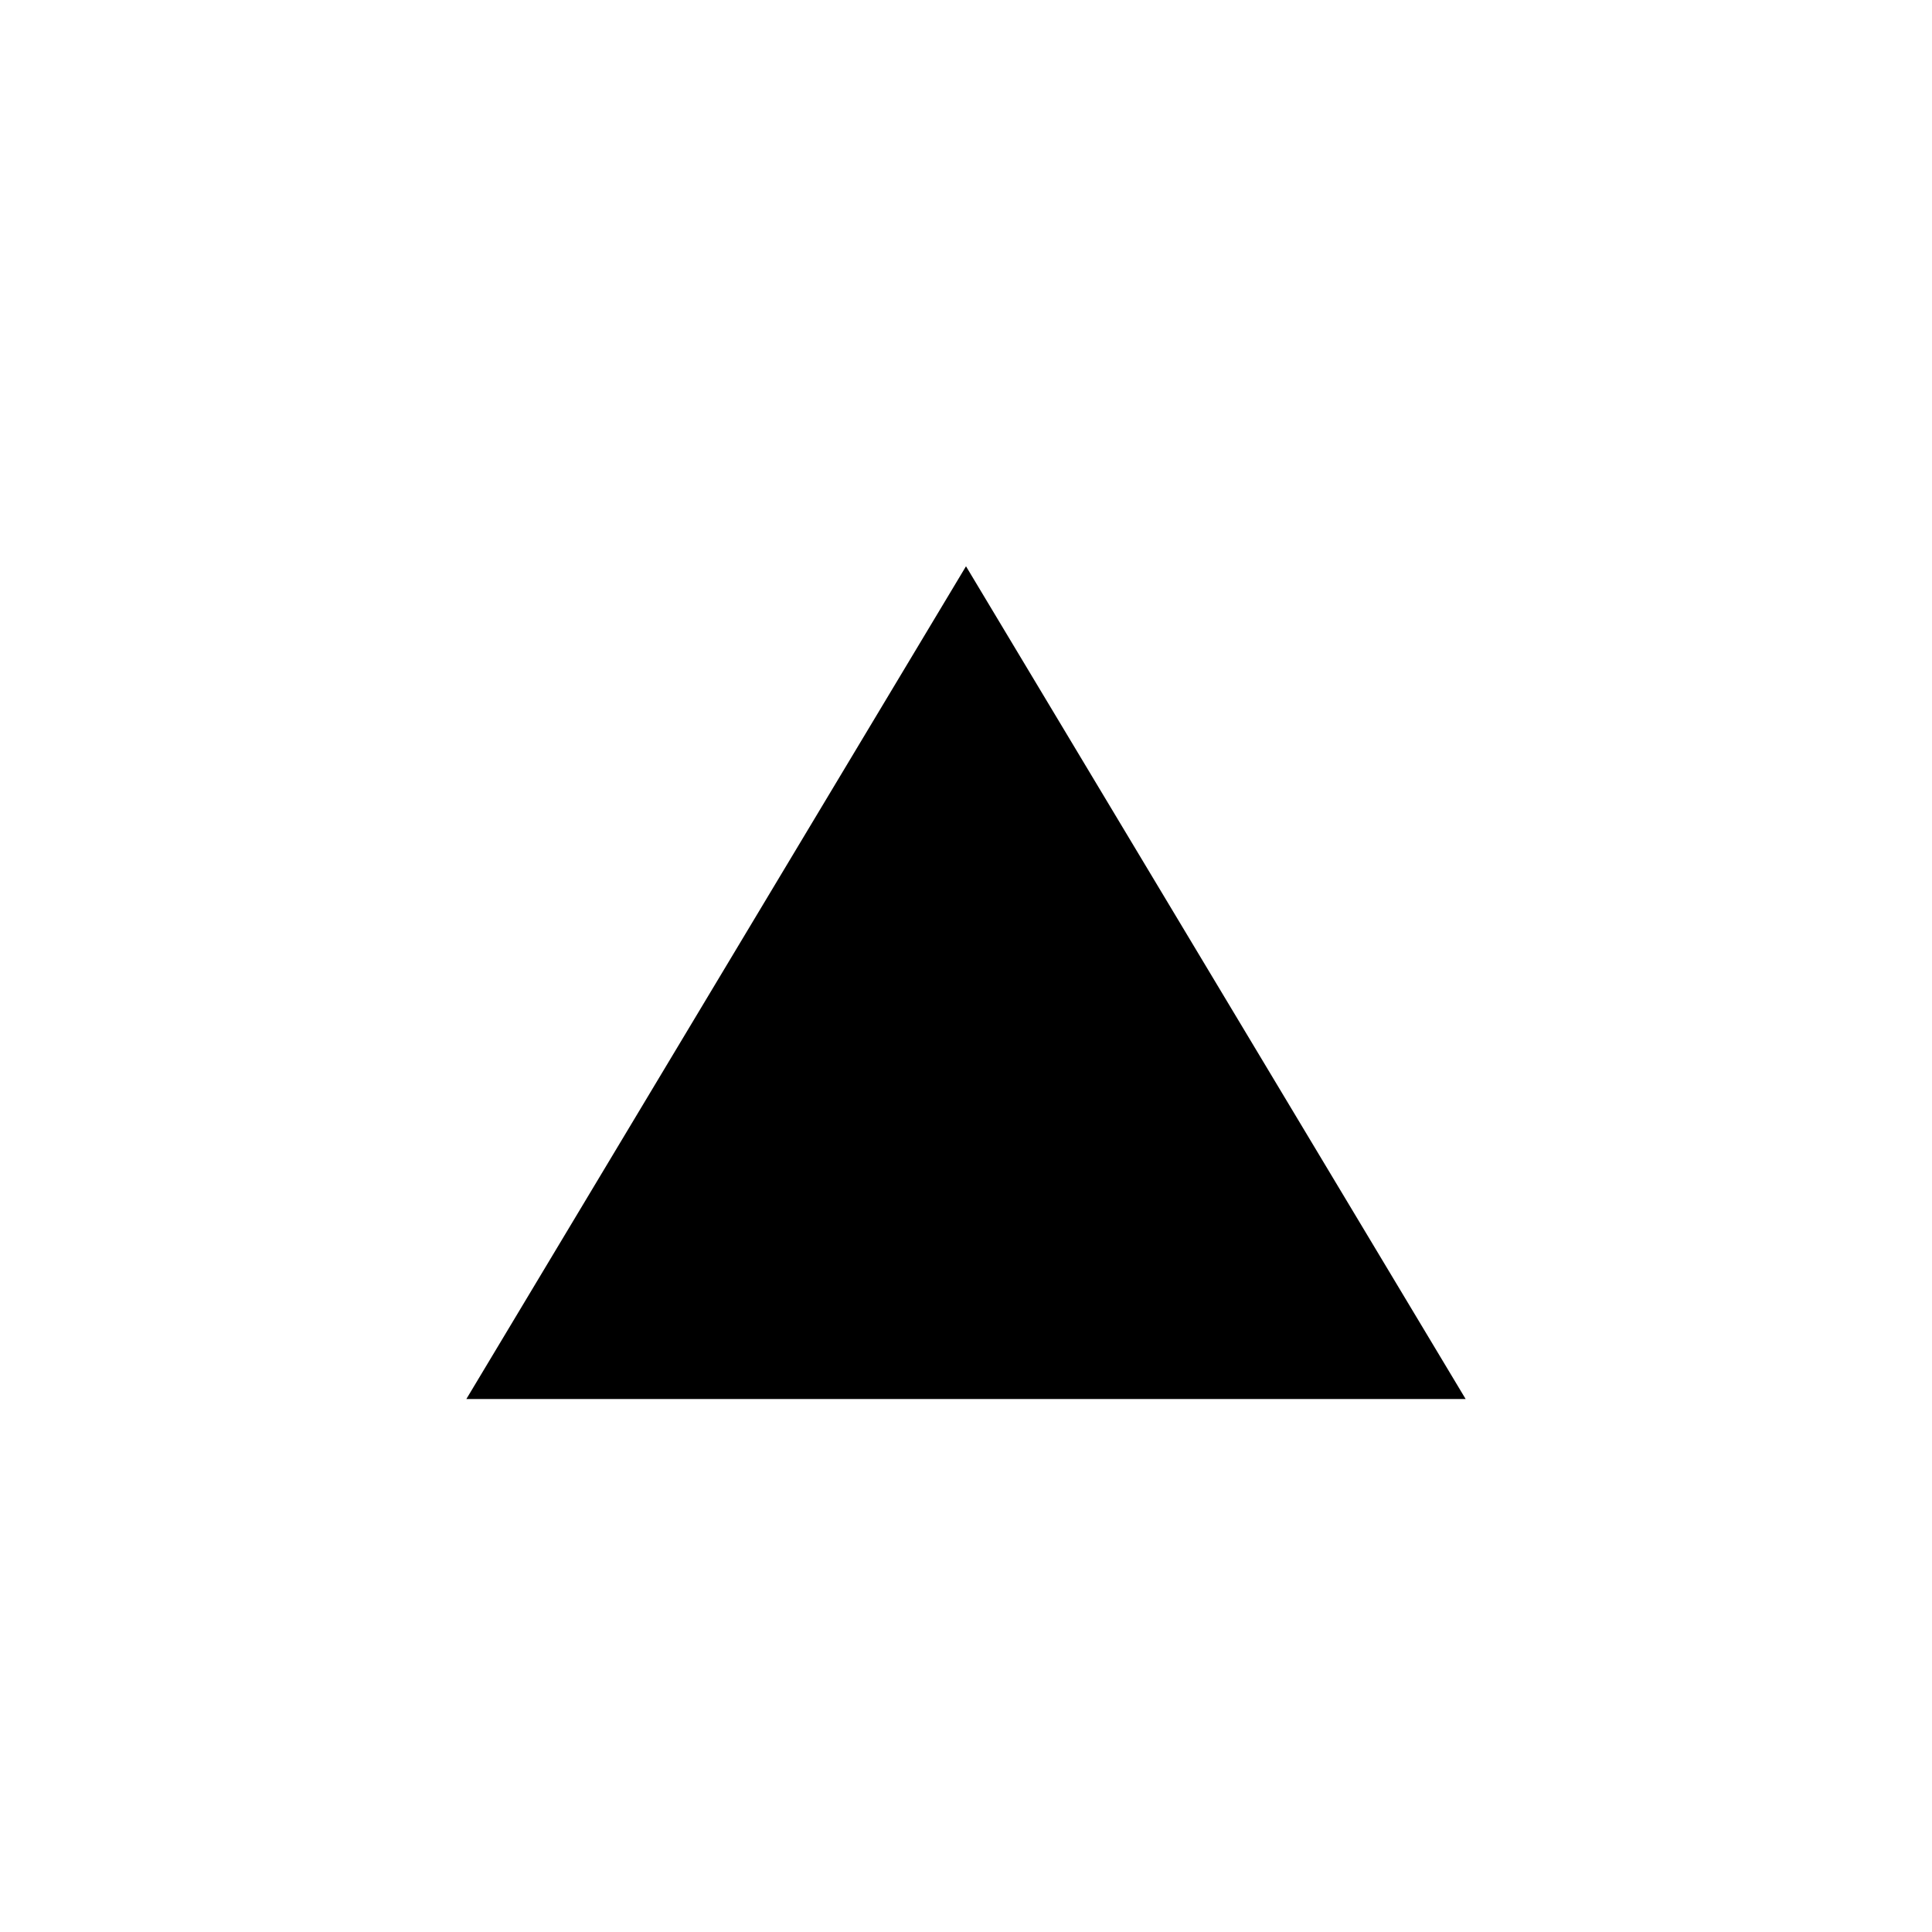
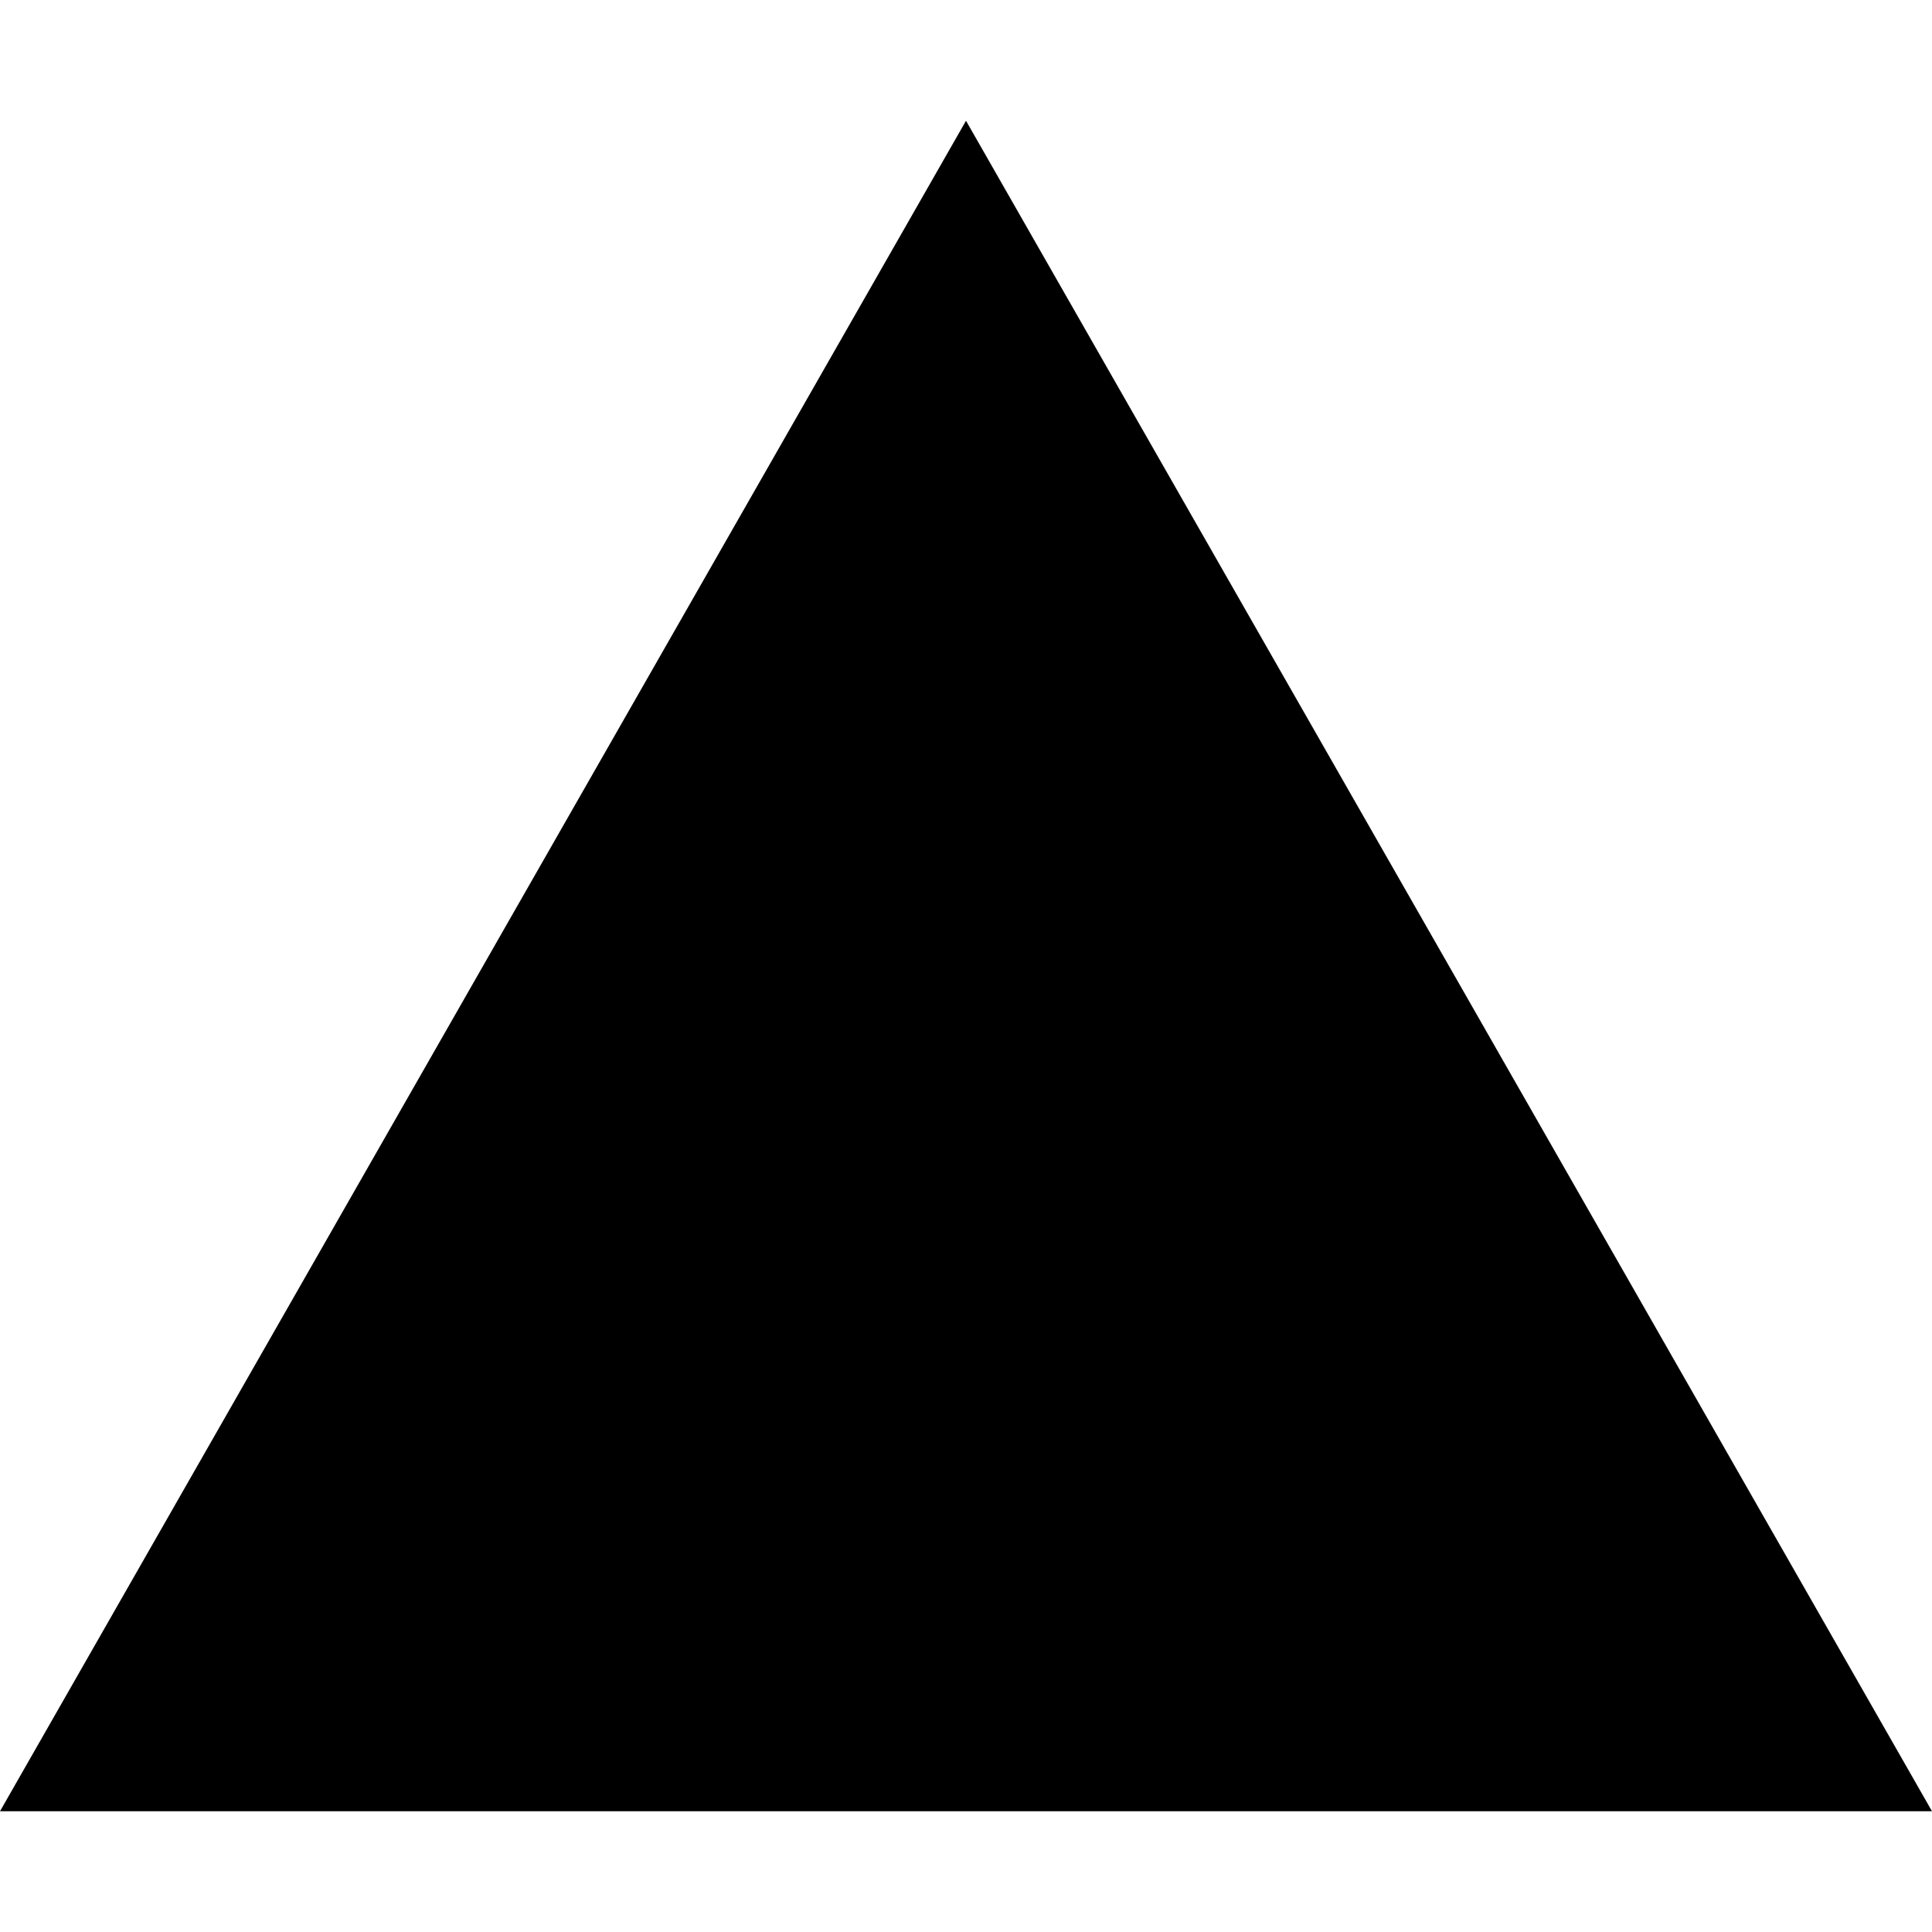
- <svg xmlns="http://www.w3.org/2000/svg" width="58px" height="58px" viewBox="0 0 58 58" version="1.1">
+ <svg xmlns="http://www.w3.org/2000/svg" width="64px" height="64px" viewBox="0 0 64 64" version="1.1">
  <defs />
  <g id="evo-icon" stroke="none" stroke-width="1" fill="none" fill-rule="evenodd">
    <g id="triangle-solid-thin" fill="#000000">
-       <polygon id="triangle" points="29 17 44 42 14 42" />
+       <polygon id="triangle" points="0 60 64 60 32 4" />
    </g>
  </g>
</svg>
